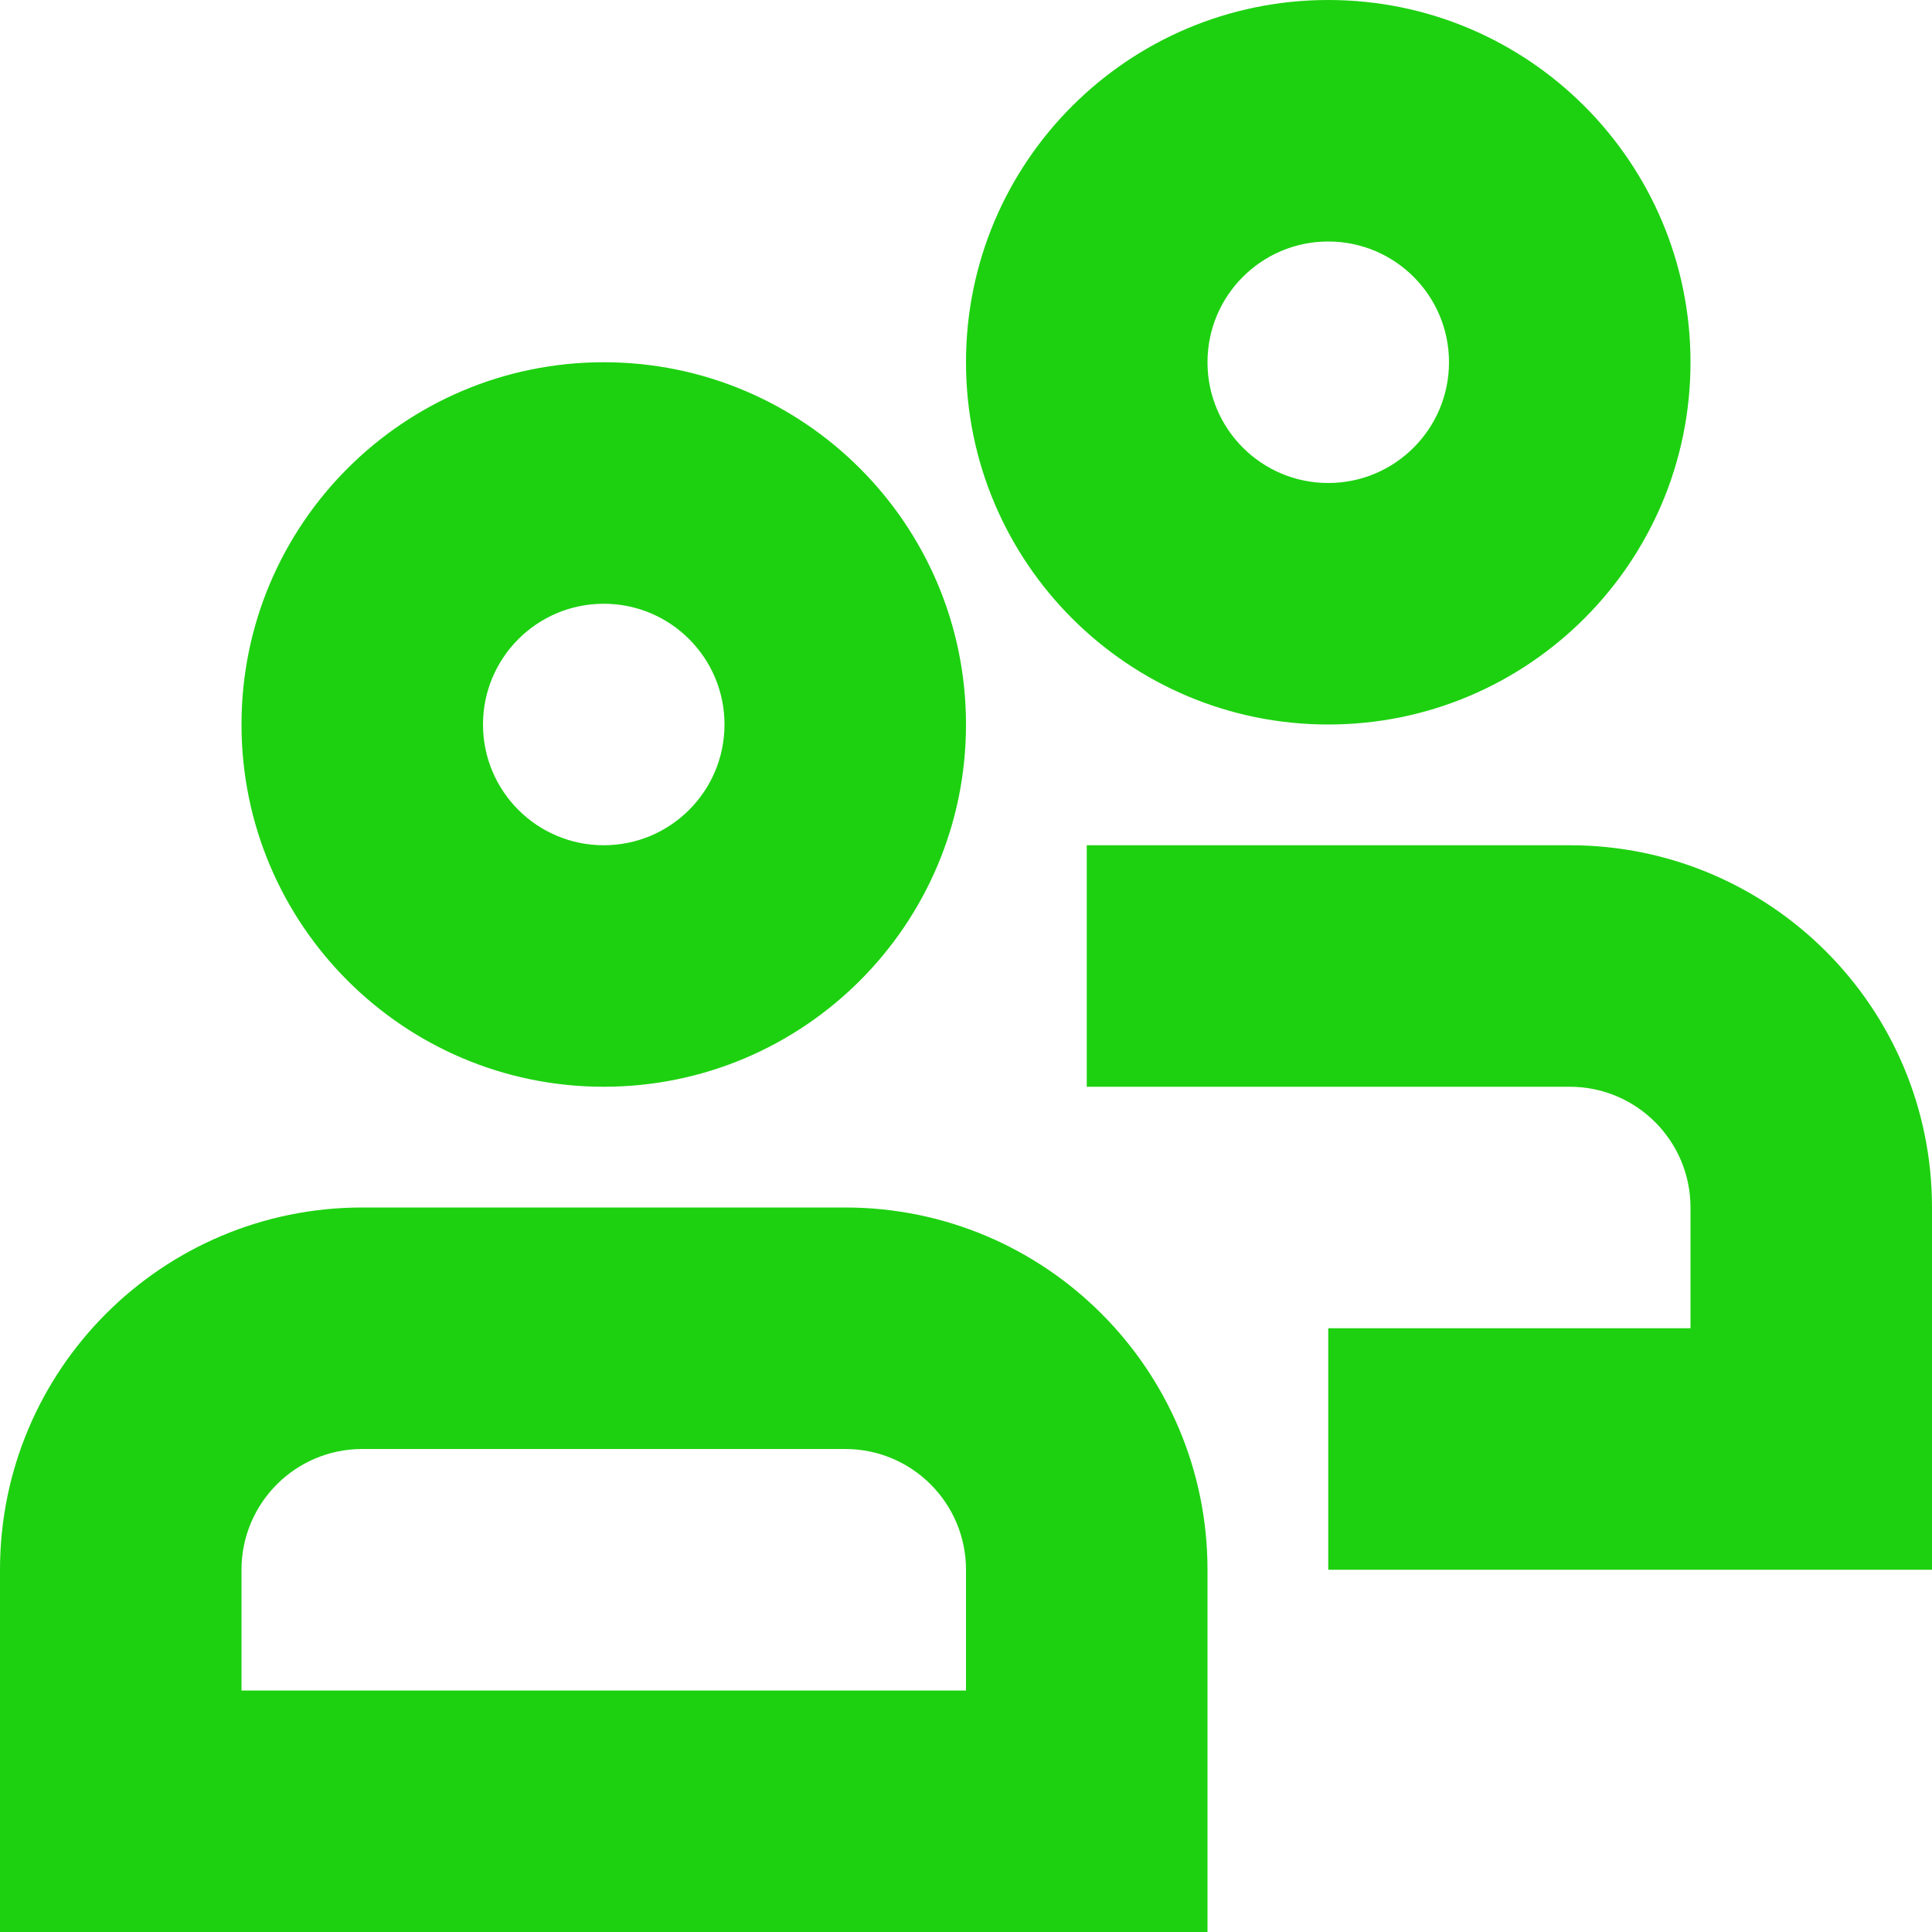
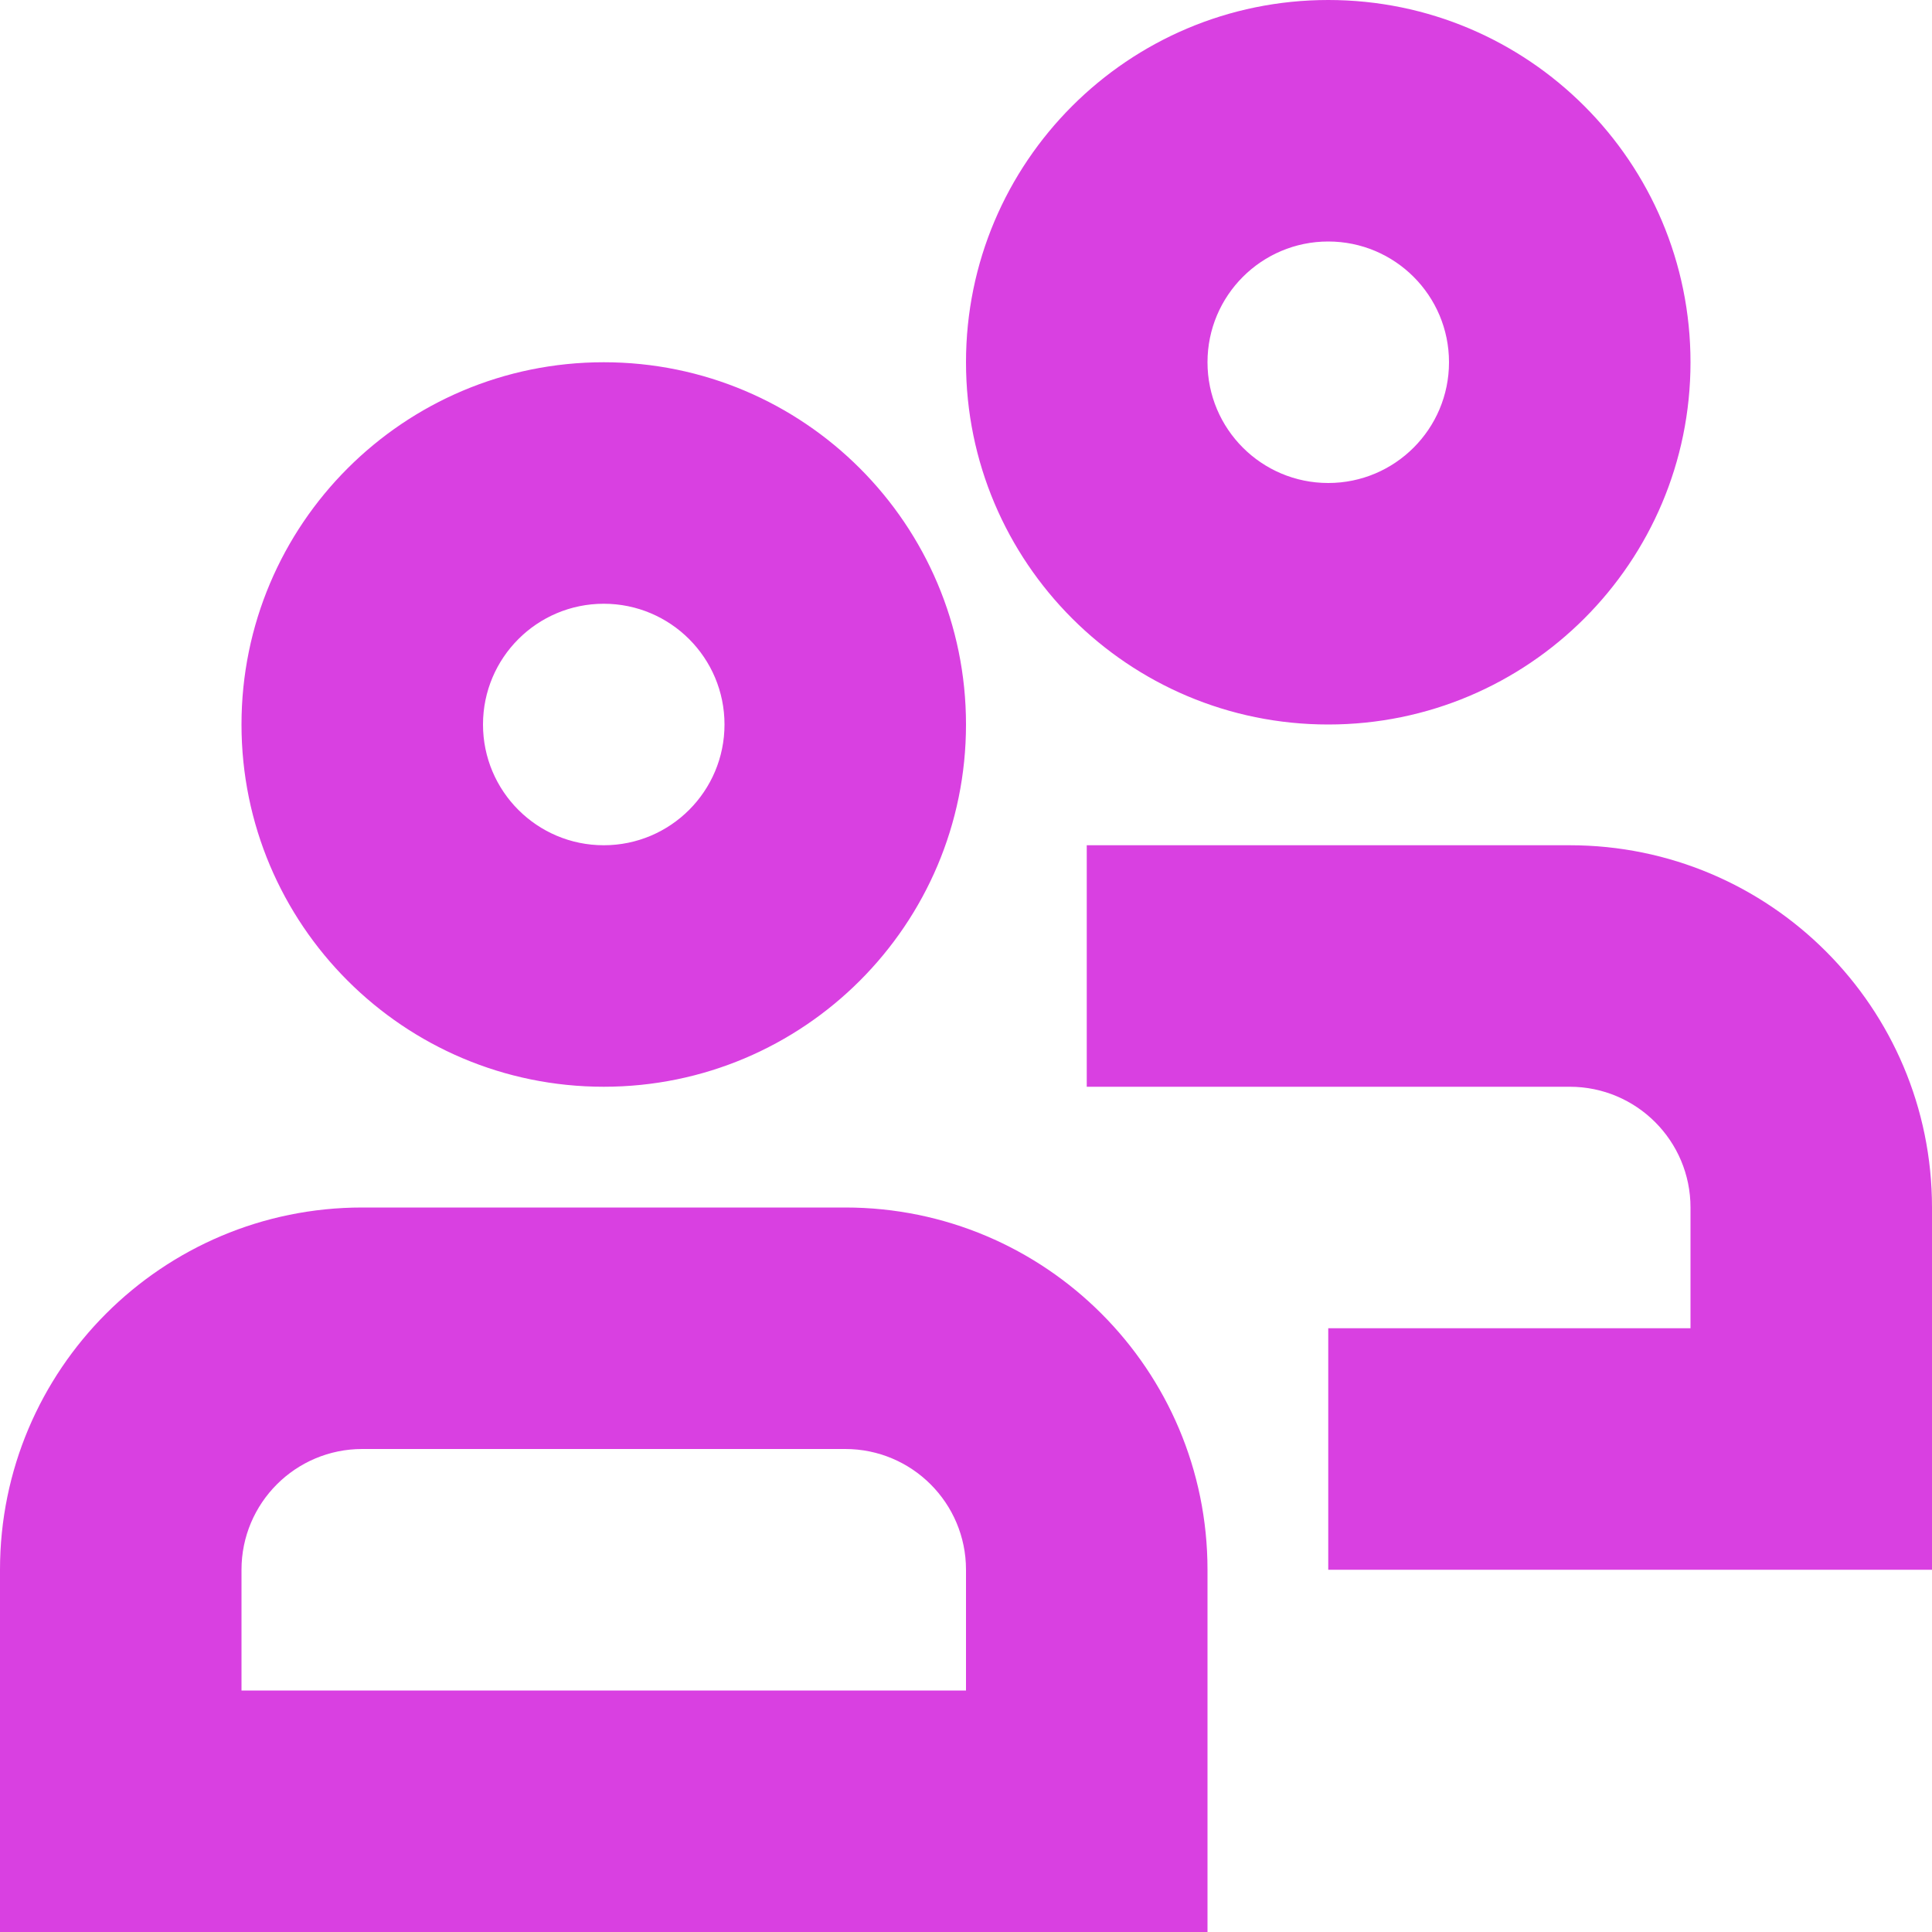
<svg xmlns="http://www.w3.org/2000/svg" width="1em" height="1em" viewBox="0 0 16 16">
-   <path fill="#1dd110" d="M11 0a3 3 0 1 0 0 6a3 3 0 0 0 0-6m-1 3a1 1 0 1 1 2 0a1 1 0 0 1-2 0M5 3a3 3 0 1 0 0 6a3 3 0 0 0 0-6M4 6a1 1 0 1 1 2 0a1 1 0 0 1-2 0m-4 7a3 3 0 0 1 3-3h4a3 3 0 0 1 3 3v3H0zm3-1a1 1 0 0 0-1 1v1h6v-1a1 1 0 0 0-1-1zm6-5v2h4a1 1 0 0 1 1 1v1h-3v2h5v-3a3 3 0 0 0-3-3z" />
+   <path fill="#d940e1" d="M11 0a3 3 0 1 0 0 6a3 3 0 0 0 0-6m-1 3a1 1 0 1 1 2 0a1 1 0 0 1-2 0M5 3a3 3 0 1 0 0 6a3 3 0 0 0 0-6M4 6a1 1 0 1 1 2 0a1 1 0 0 1-2 0m-4 7a3 3 0 0 1 3-3h4a3 3 0 0 1 3 3v3H0zm3-1a1 1 0 0 0-1 1v1h6v-1a1 1 0 0 0-1-1zm6-5v2h4a1 1 0 0 1 1 1v1h-3v2h5v-3a3 3 0 0 0-3-3z" />
</svg>
